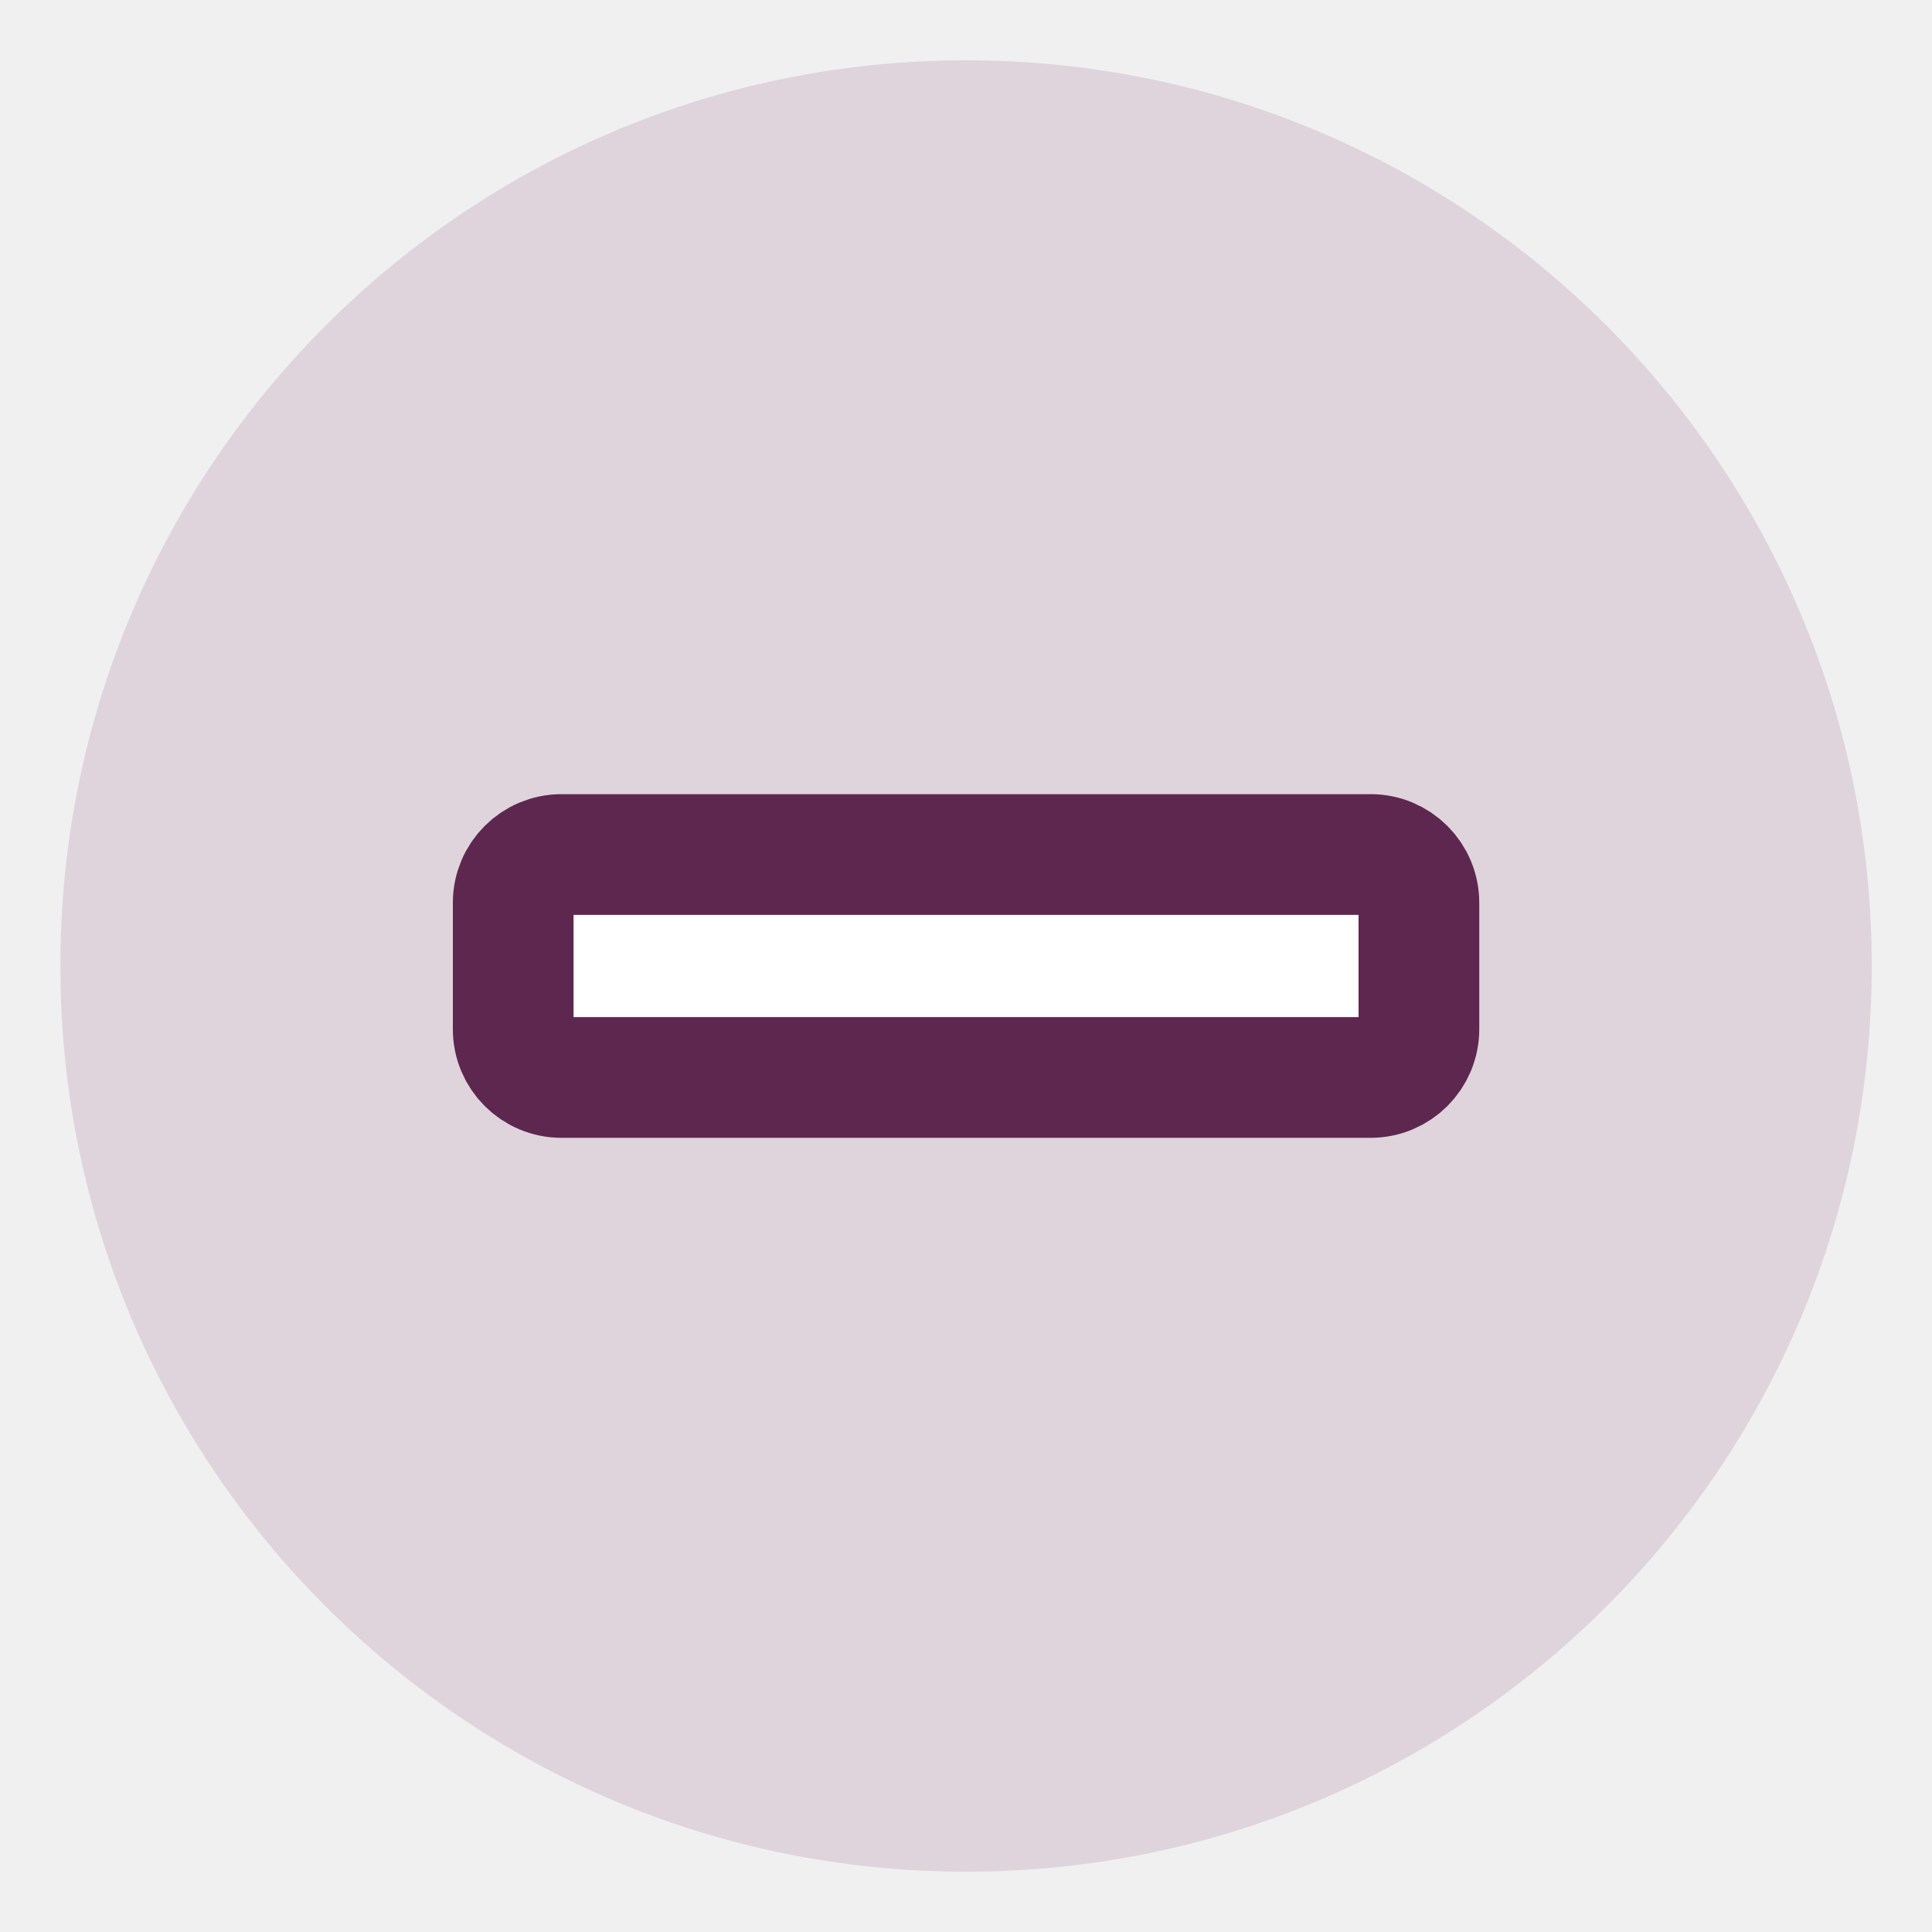
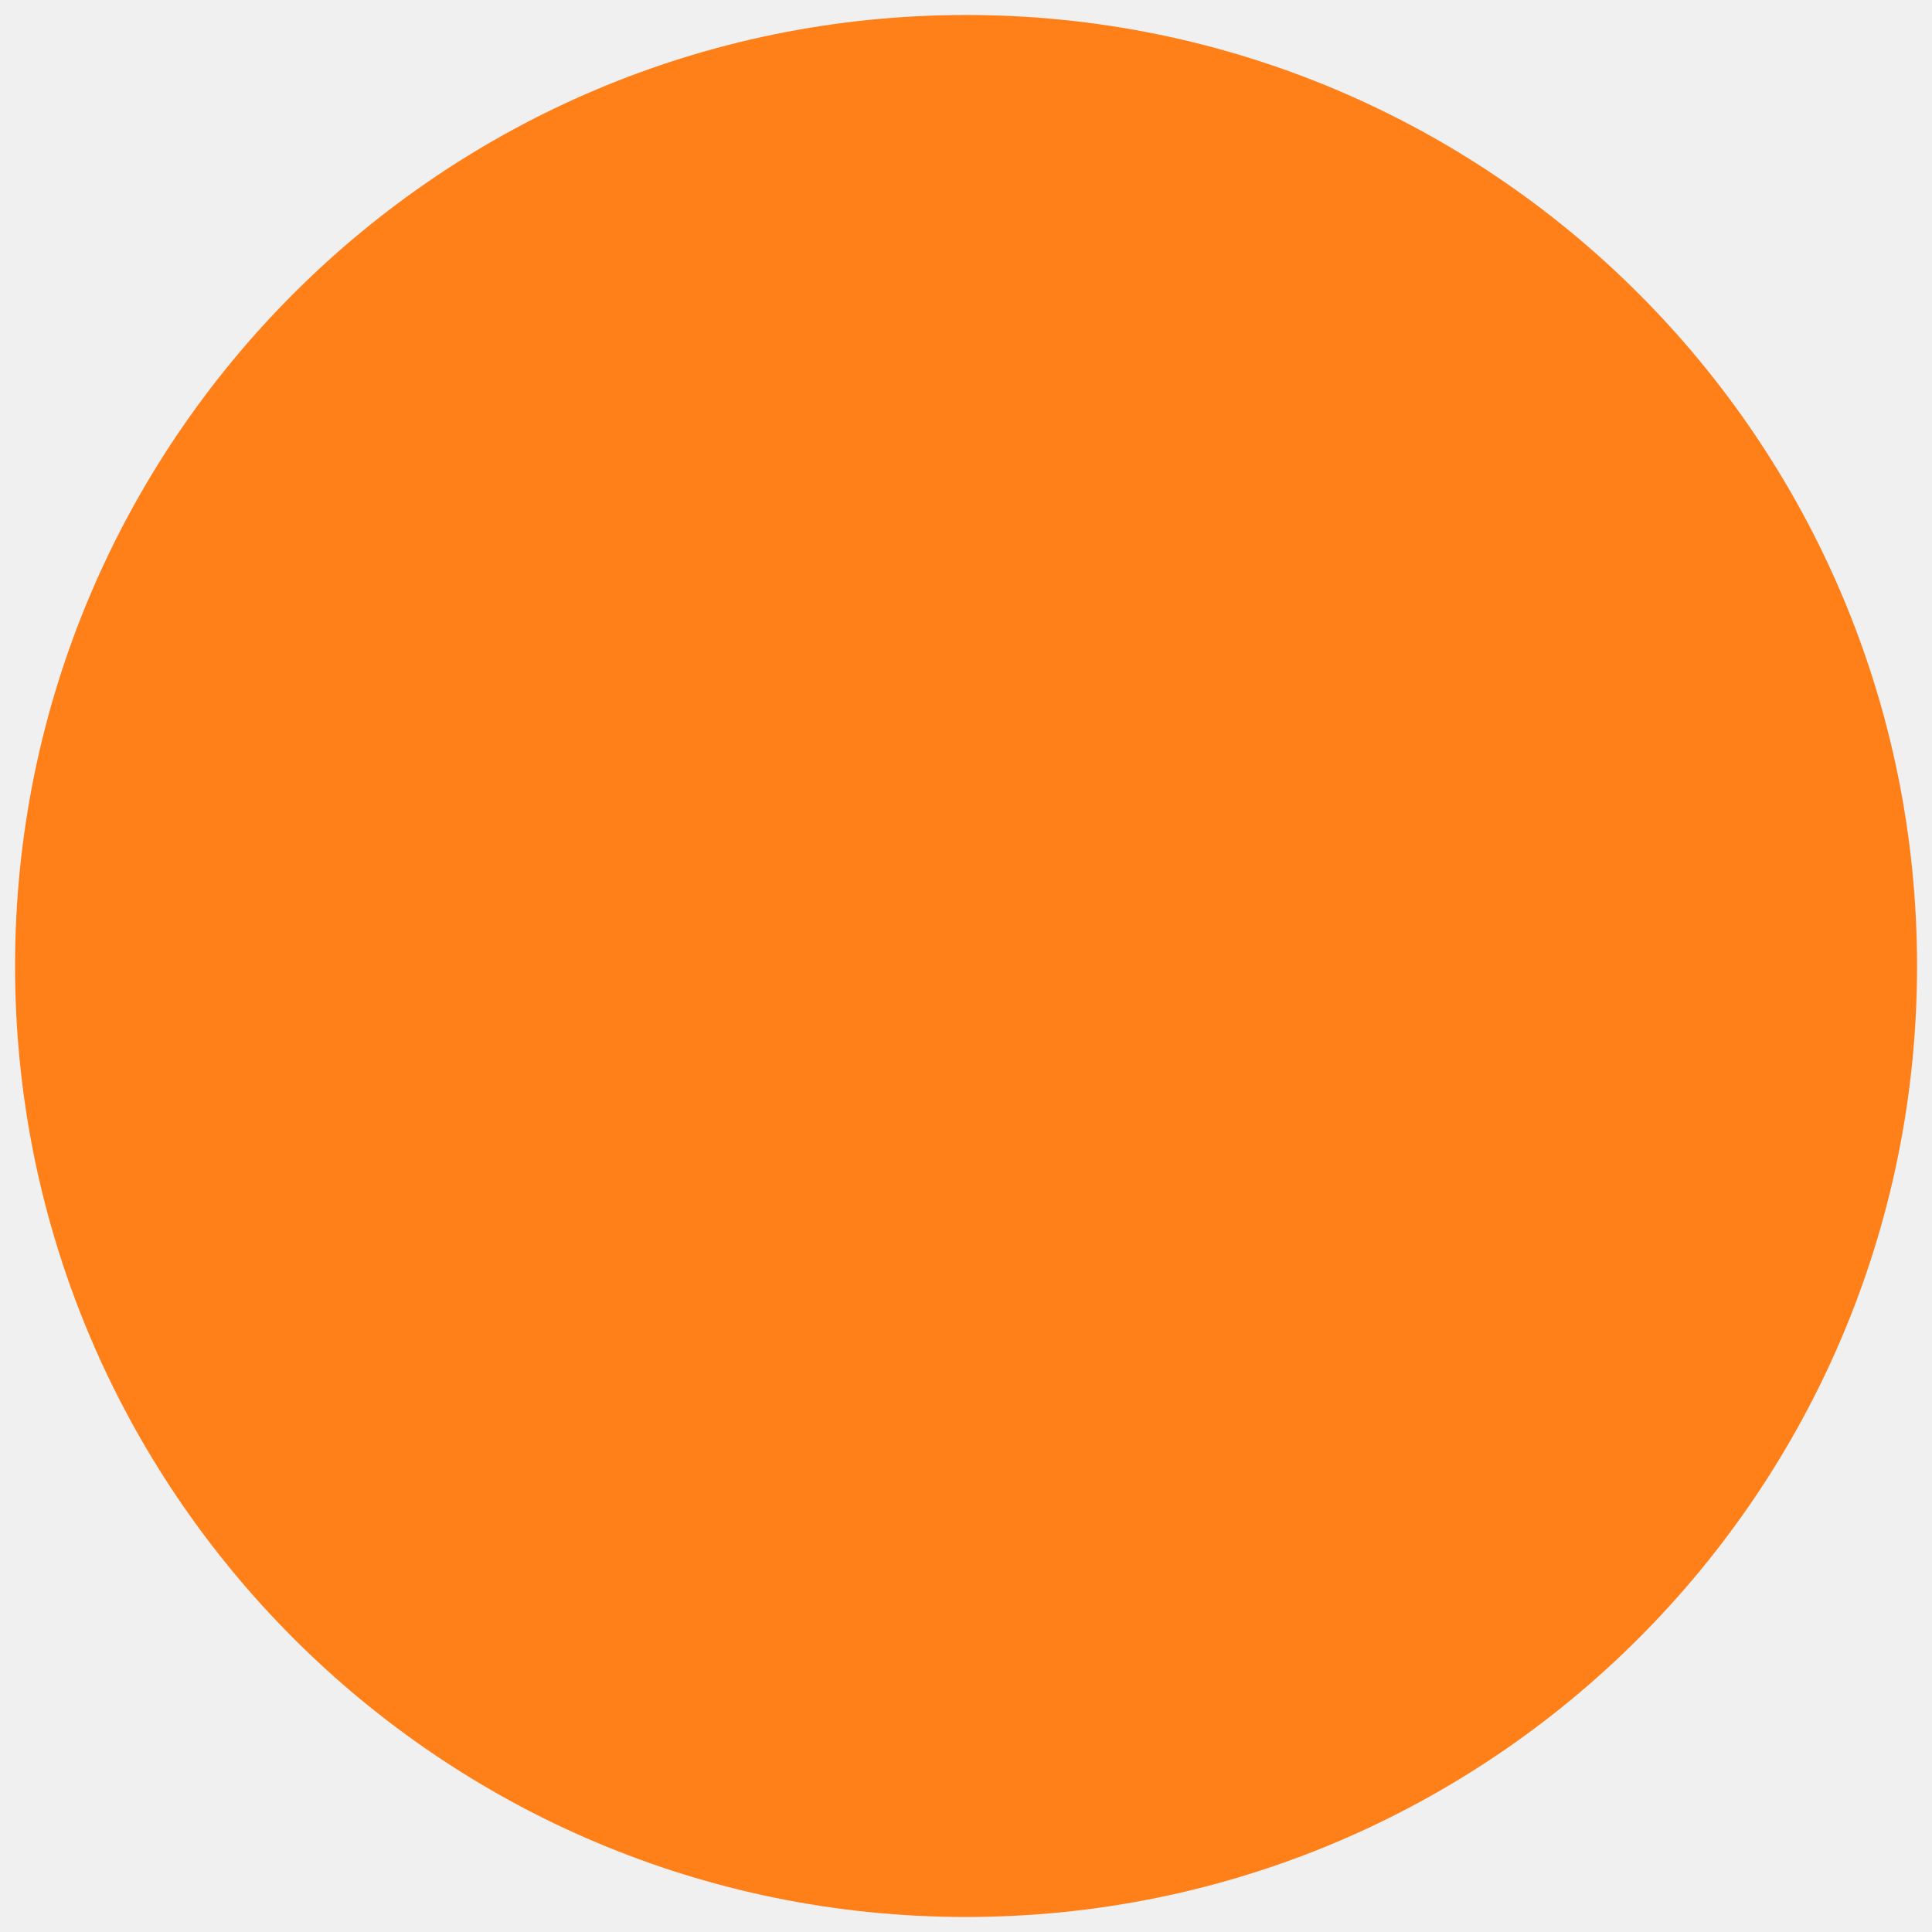
<svg xmlns="http://www.w3.org/2000/svg" width="64" height="64" viewBox="0 0 16.933 16.933" version="1.1" id="svg8">
  <defs id="defs2">
-     </defs>
+     <pattern y="0" x="0" height="6" width="6" patternUnits="userSpaceOnUse" id="EMFhbasepattern" />
+     <pattern y="0" x="0" height="6" width="6" patternUnits="userSpaceOnUse" id="EMFhbasepattern-0" />
+   </defs>
  <g id="layer1" transform="translate(0,-280.0666)">
-     <circle style="opacity:1;fill:#dfd4dc;fill-opacity:1;fill-rule:evenodd;stroke:none;stroke-width:0.588;stroke-linecap:round;stroke-linejoin:round;stroke-miterlimit:4;stroke-dasharray:none;stroke-opacity:1" id="path819-0" cx="8.467" cy="288.533" r="7.938" />
-     <rect style="opacity:1;fill:#ffffff;fill-opacity:1;fill-rule:evenodd;stroke:#5e2750;stroke-width:1.058;stroke-linecap:round;stroke-linejoin:round;stroke-miterlimit:4;stroke-dasharray:none;stroke-opacity:1" id="rect825" width="7.938" height="1.954" x="4.498" y="287.556" ry="0.423" rx="0.423" />
+     <circle style="opacity:1;fill:#ff7f18;fill-opacity:1;fill-rule:evenodd;stroke:#ff7f18;stroke-width:0.794;stroke-linecap:round;stroke-linejoin:round;stroke-miterlimit:4;stroke-dasharray:none;stroke-opacity:1" id="path819-0" cx="8.467" cy="288.533" r="7.938" />
  </g>
</svg>
